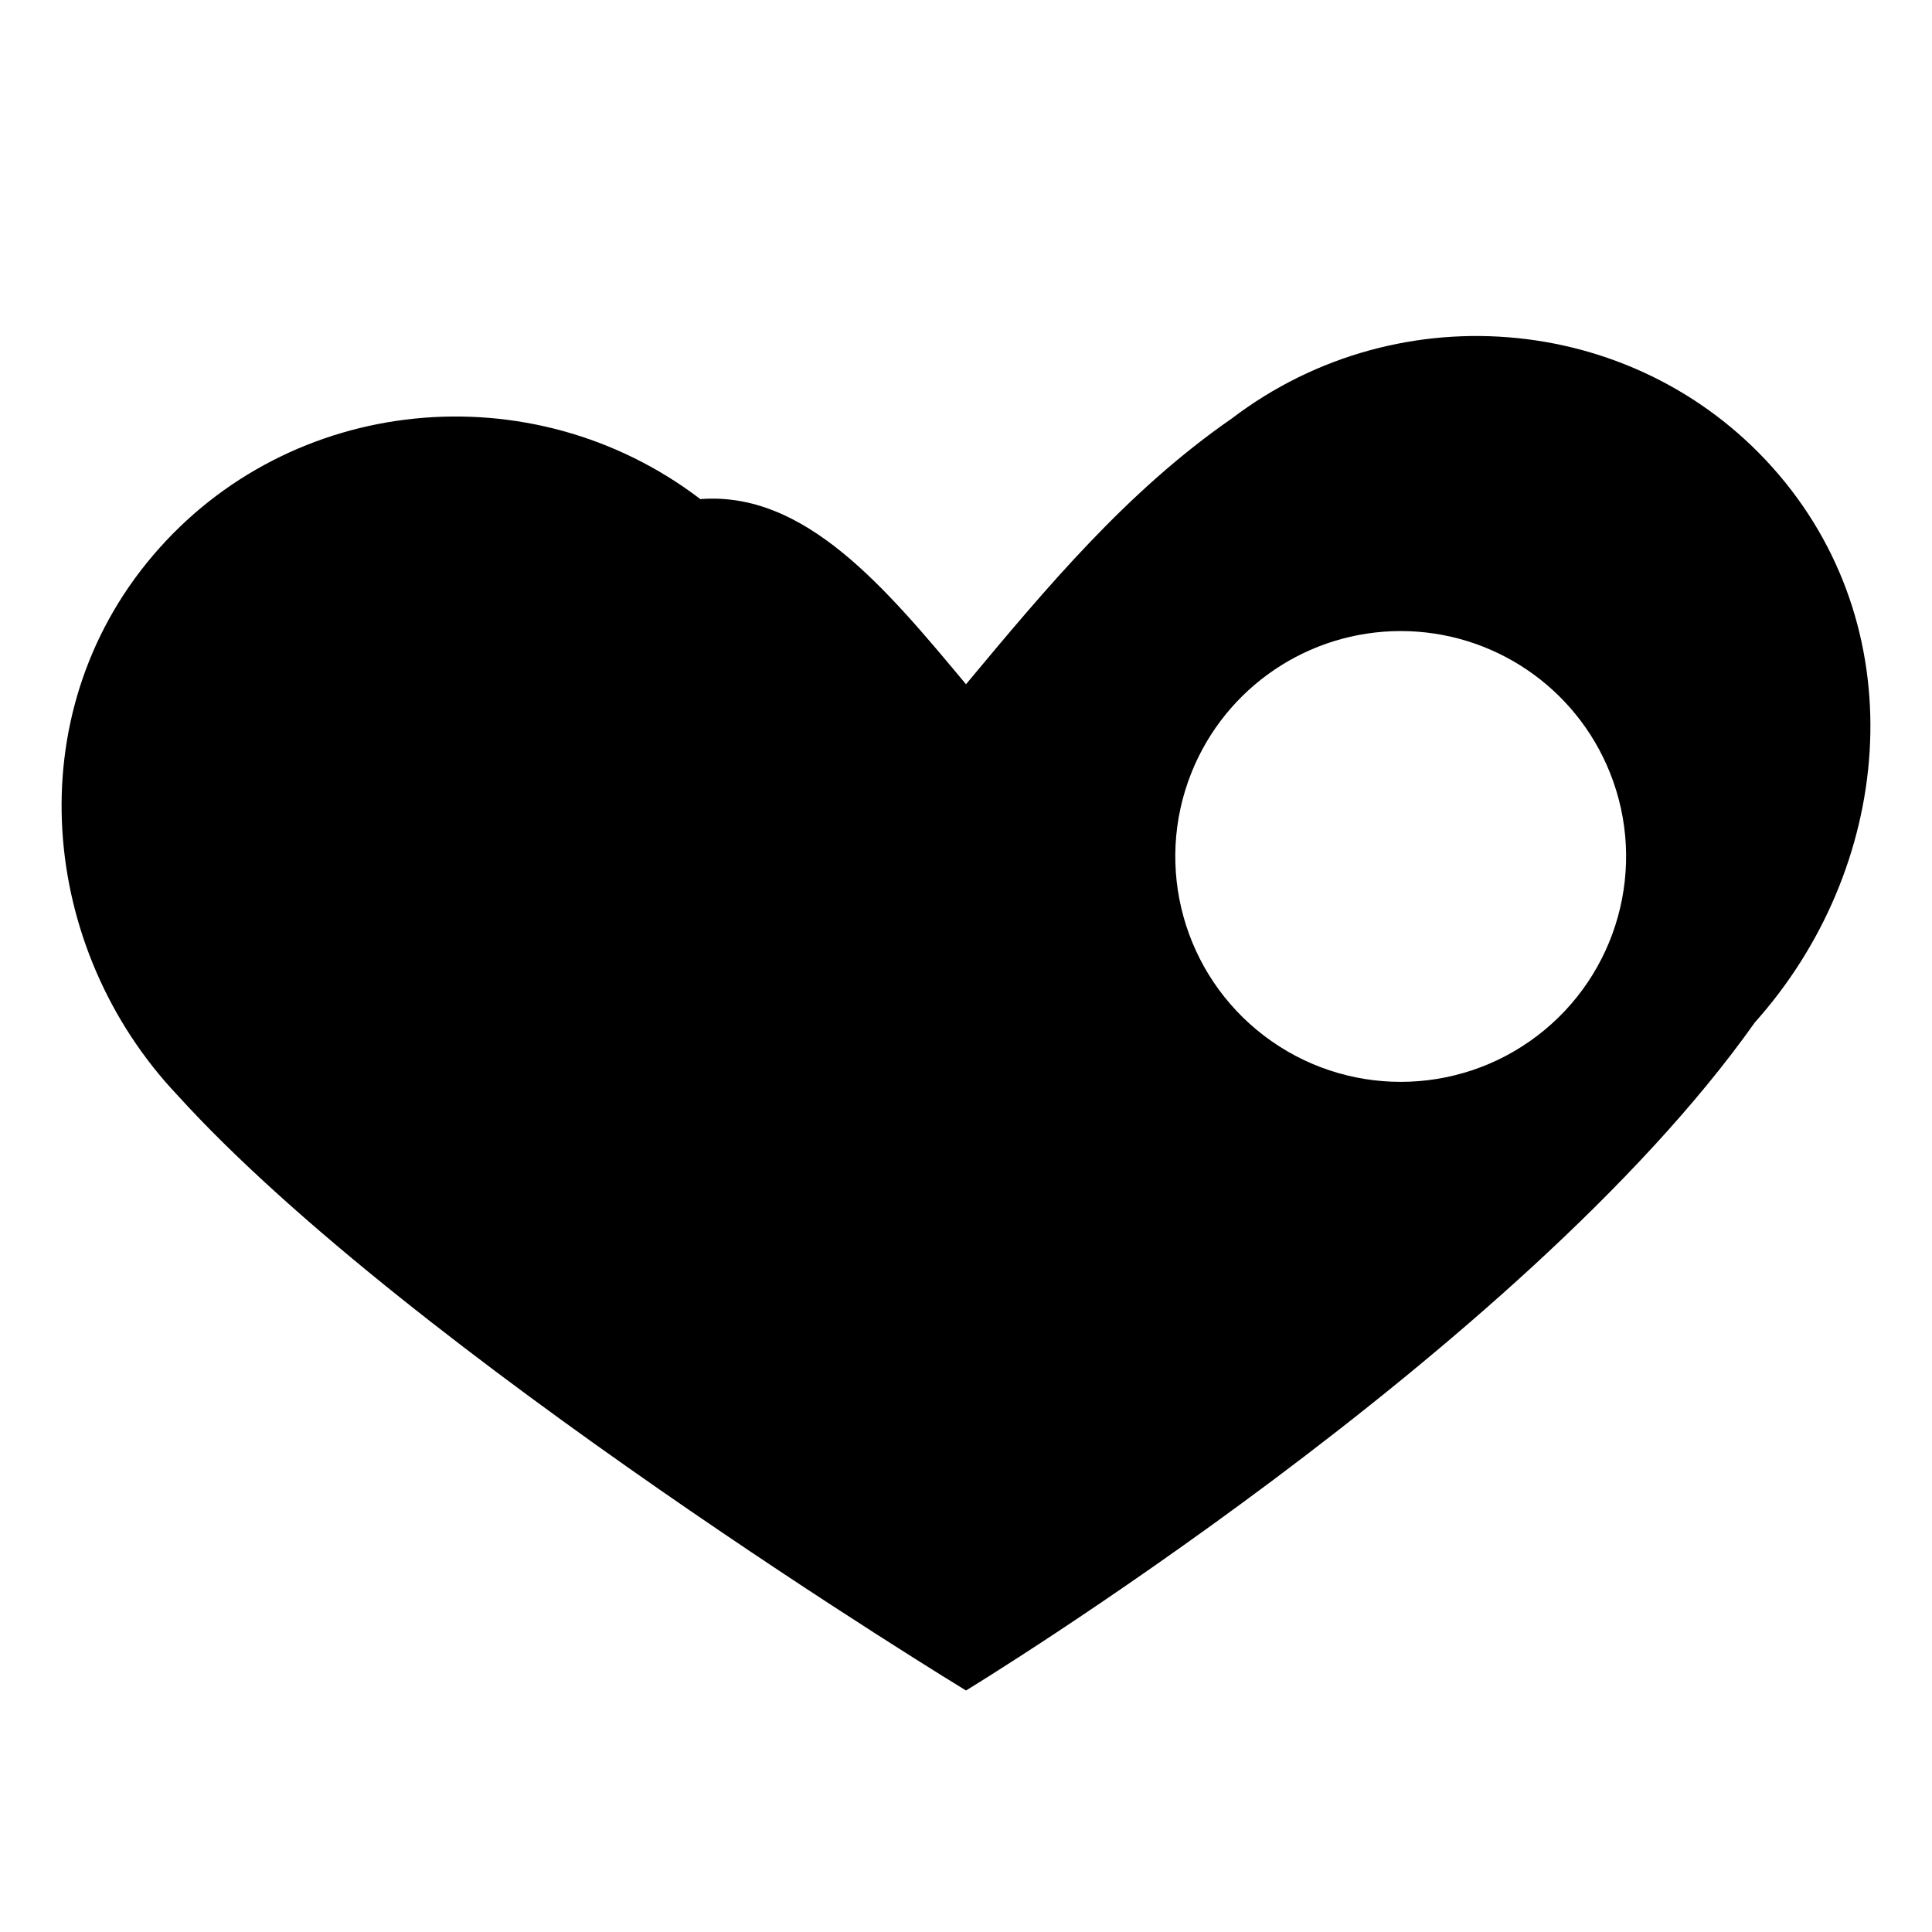
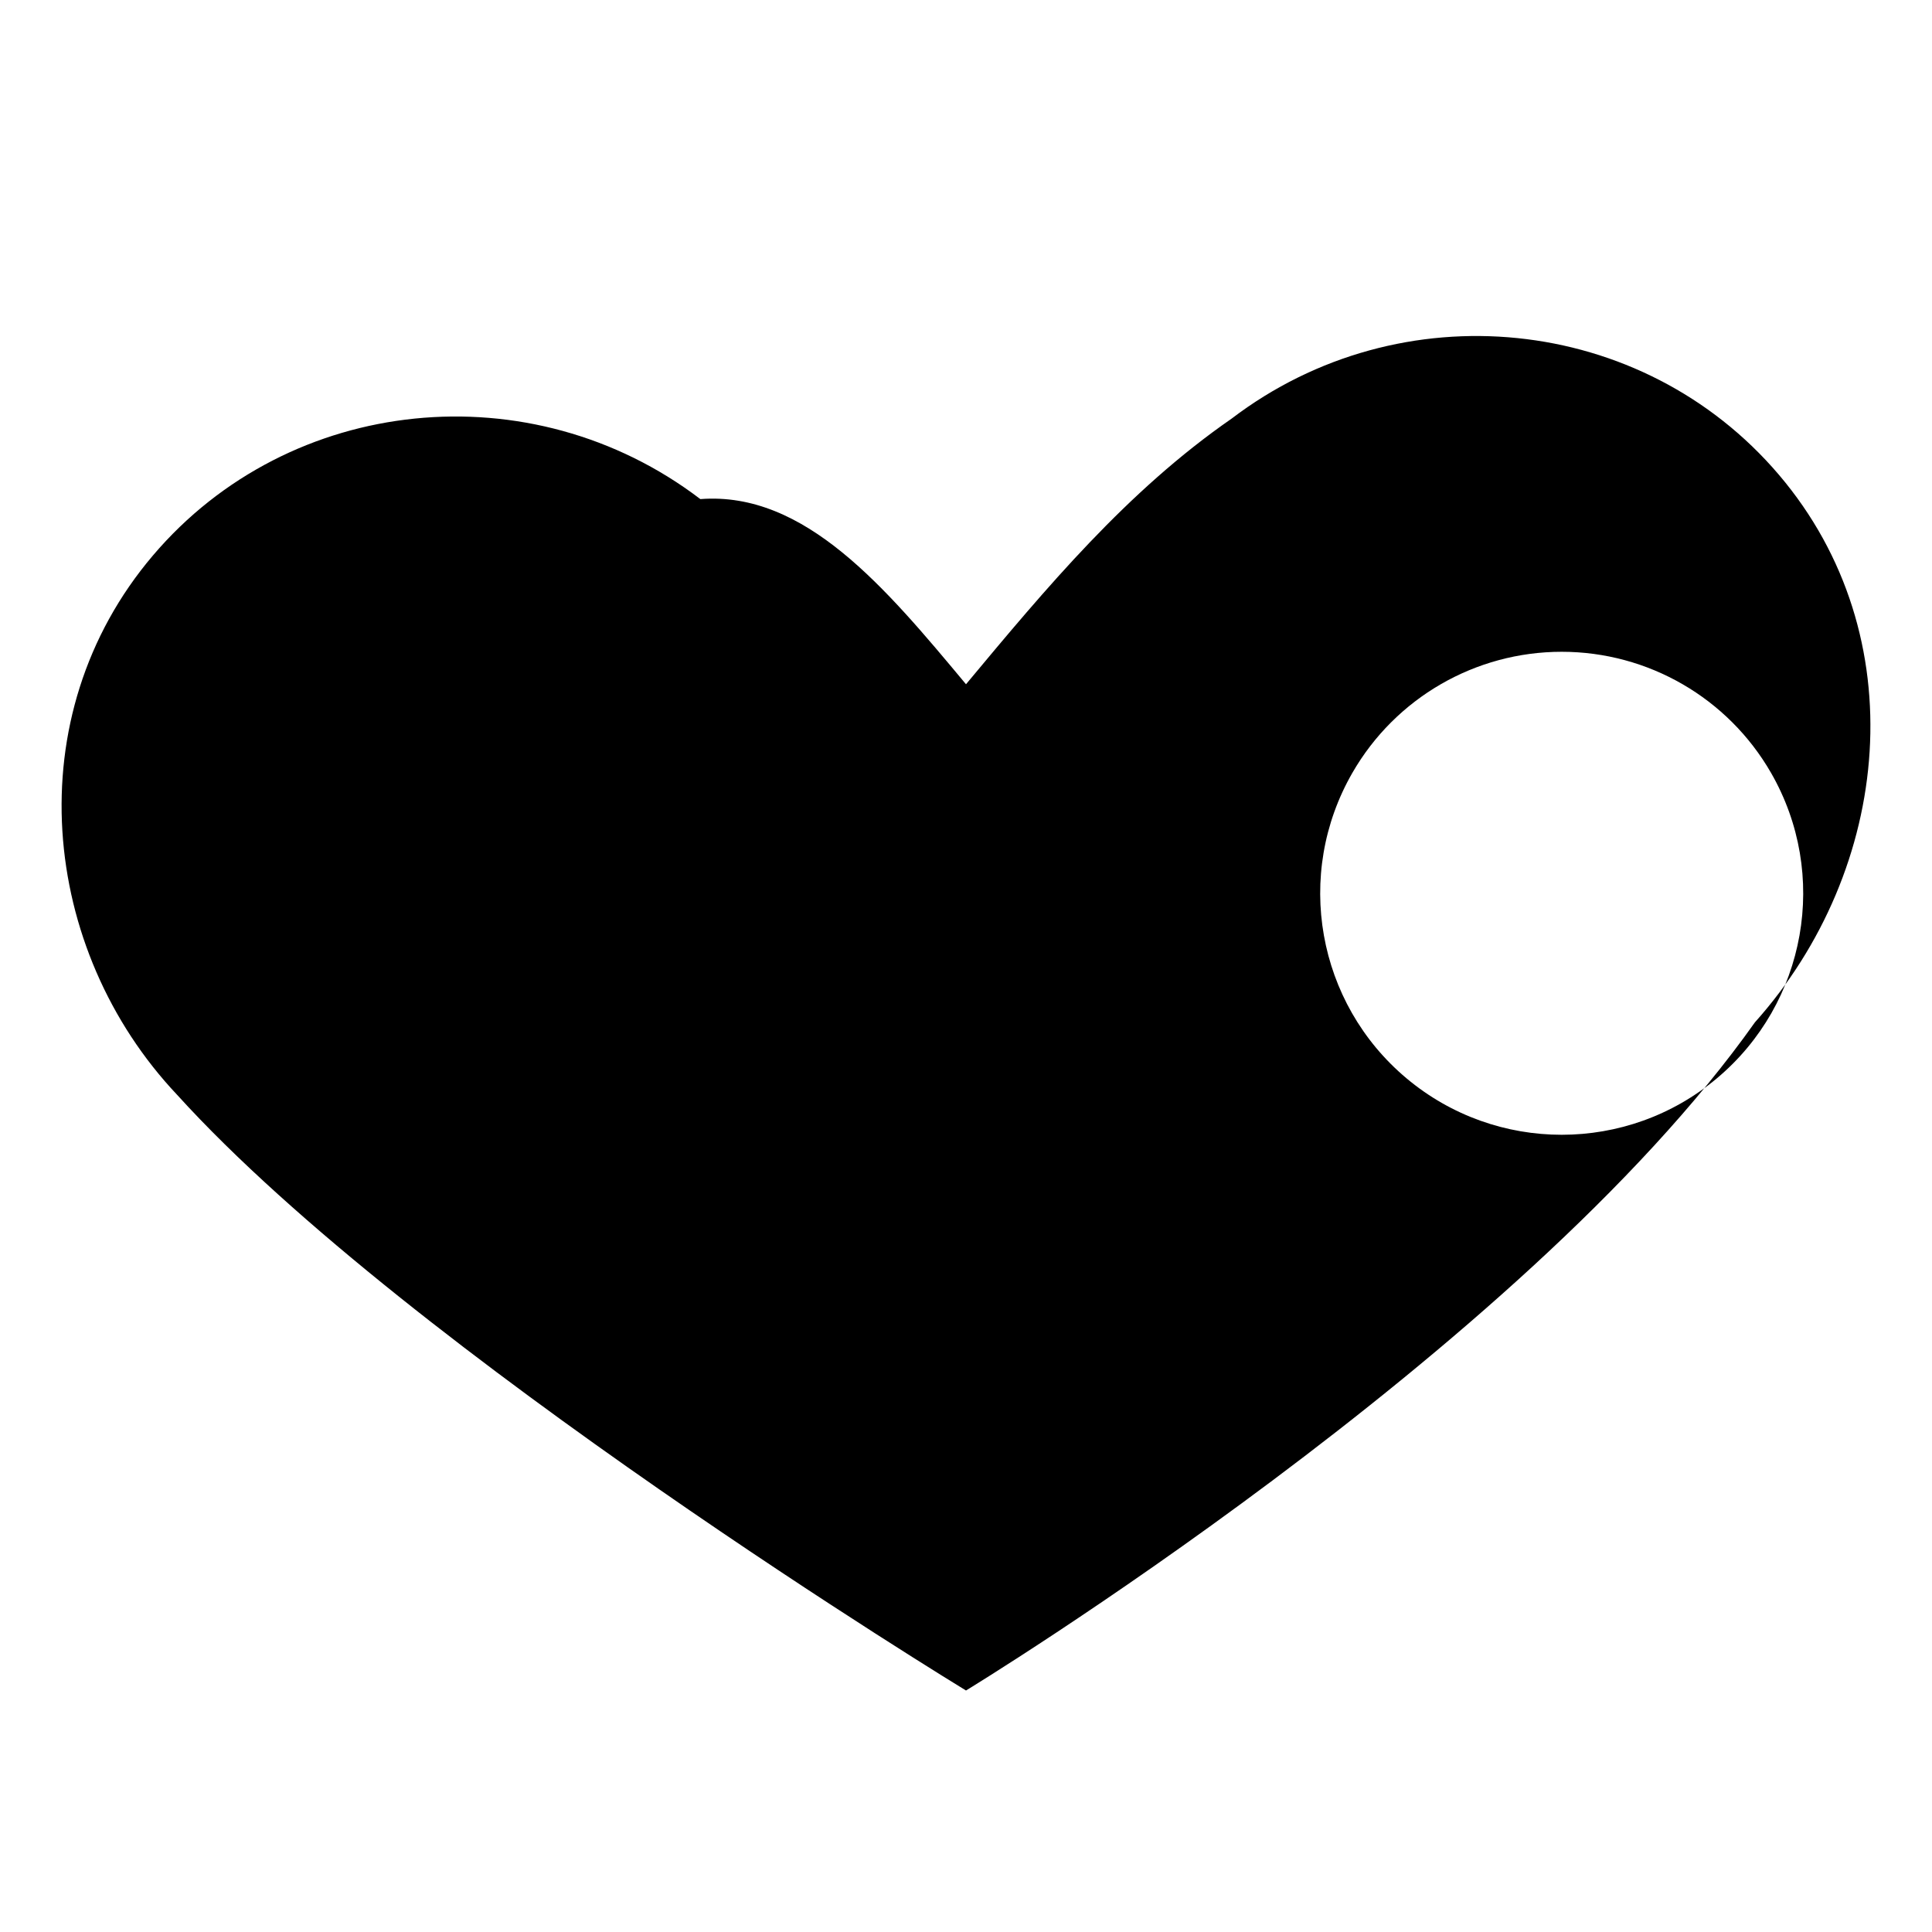
<svg xmlns="http://www.w3.org/2000/svg" viewBox="0 0 24 24">
-   <path fill="#000" fill-rule="evenodd" d="     M12 21     s-6.9-4.2-9.8-7.4     C.5 11.8.2 8.9 1.9 6.9     c1.7-2 4.7-2.3 6.8-.7     C10 6.1 11 7.3 12 8.5     c1-1.2 2-2.4 3.3-3.3     c2.1-1.6 5.1-1.3 6.8.7     c1.7 2 1.4 4.9-.3 6.8     C18.9 16.8 12 21 12 21     Z     M20 9.6     a2.8 2.8 0 1 1-5.2 0     a2.8 2.8 0 0 1 5.2 0     Z" />
+   <path fill="#000" fill-rule="evenodd" d="     M12 21     s-6.9-4.2-9.8-7.4     C.5 11.8.2 8.9 1.9 6.9     c1.7-2 4.7-2.3 6.8-.7     C10 6.1 11 7.3 12 8.5     c1-1.2 2-2.4 3.3-3.3     c2.1-1.6 5.1-1.3 6.8.7     c1.7 2 1.4 4.9-.3 6.8     C18.9 16.8 12 21 12 21     Z     M22 9.6     a3 3 0 1 1-5.2 0     a3 3 0 0 1 5.2 0     Z" />
</svg>
